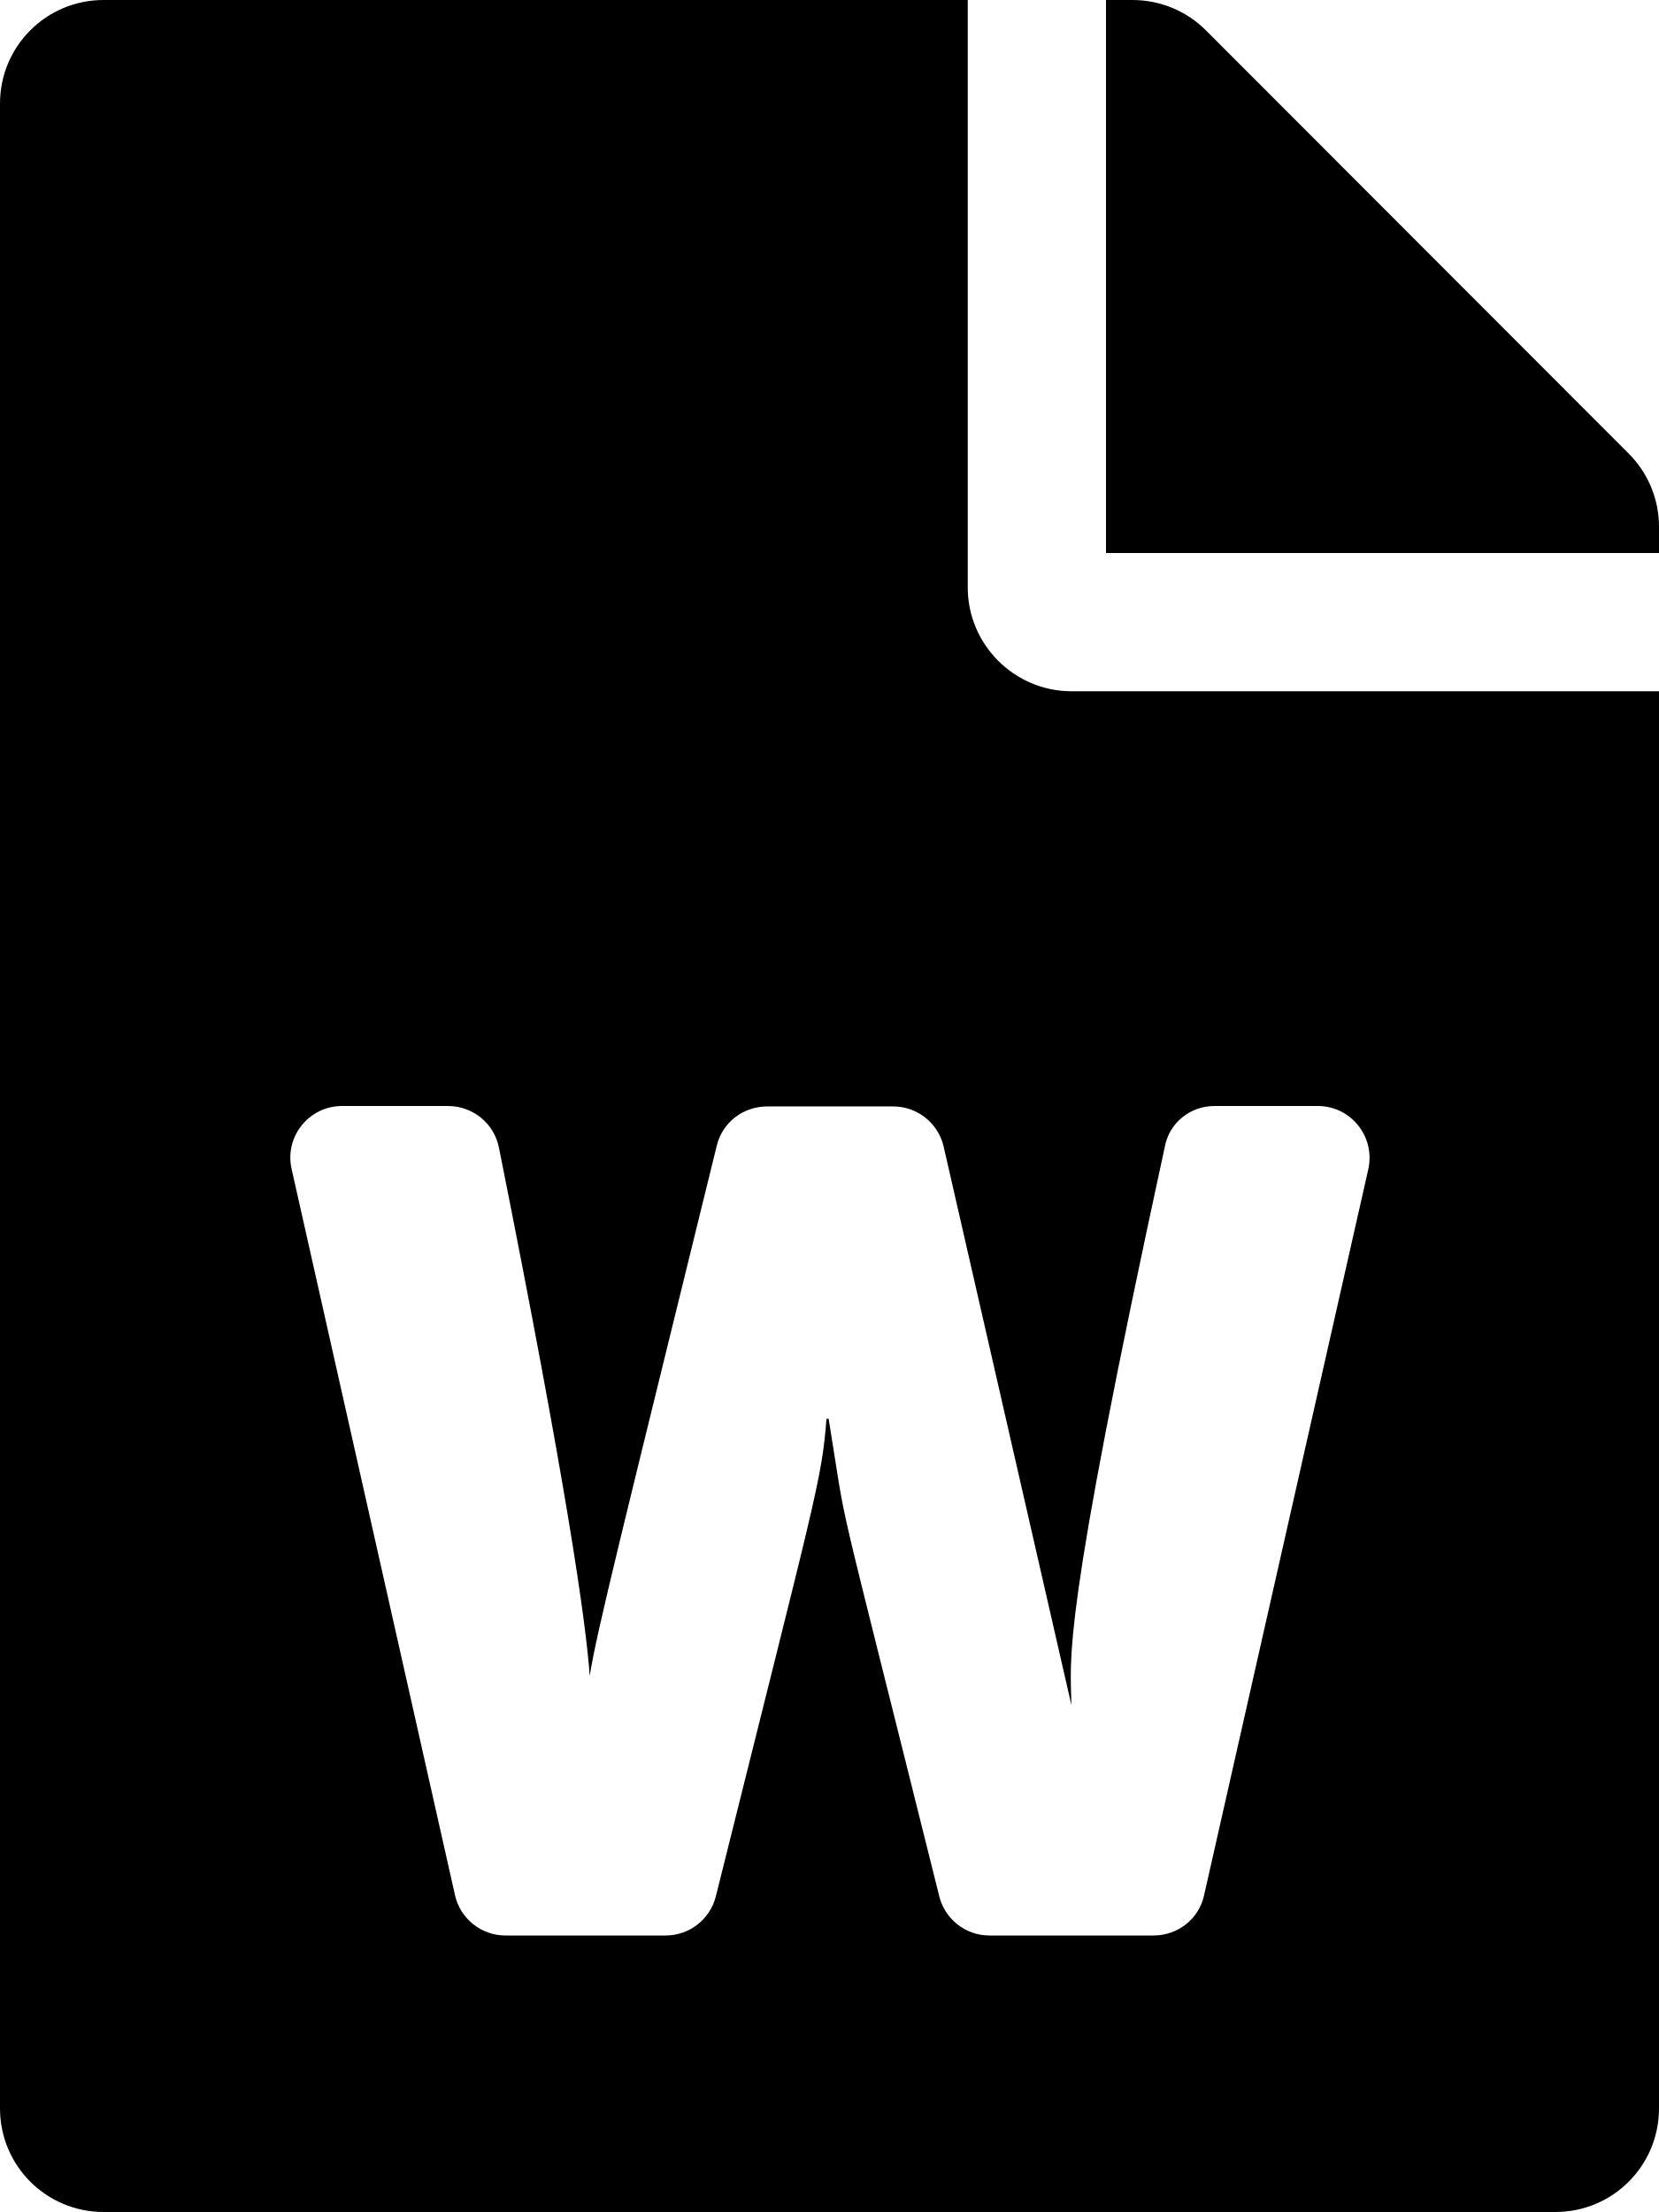
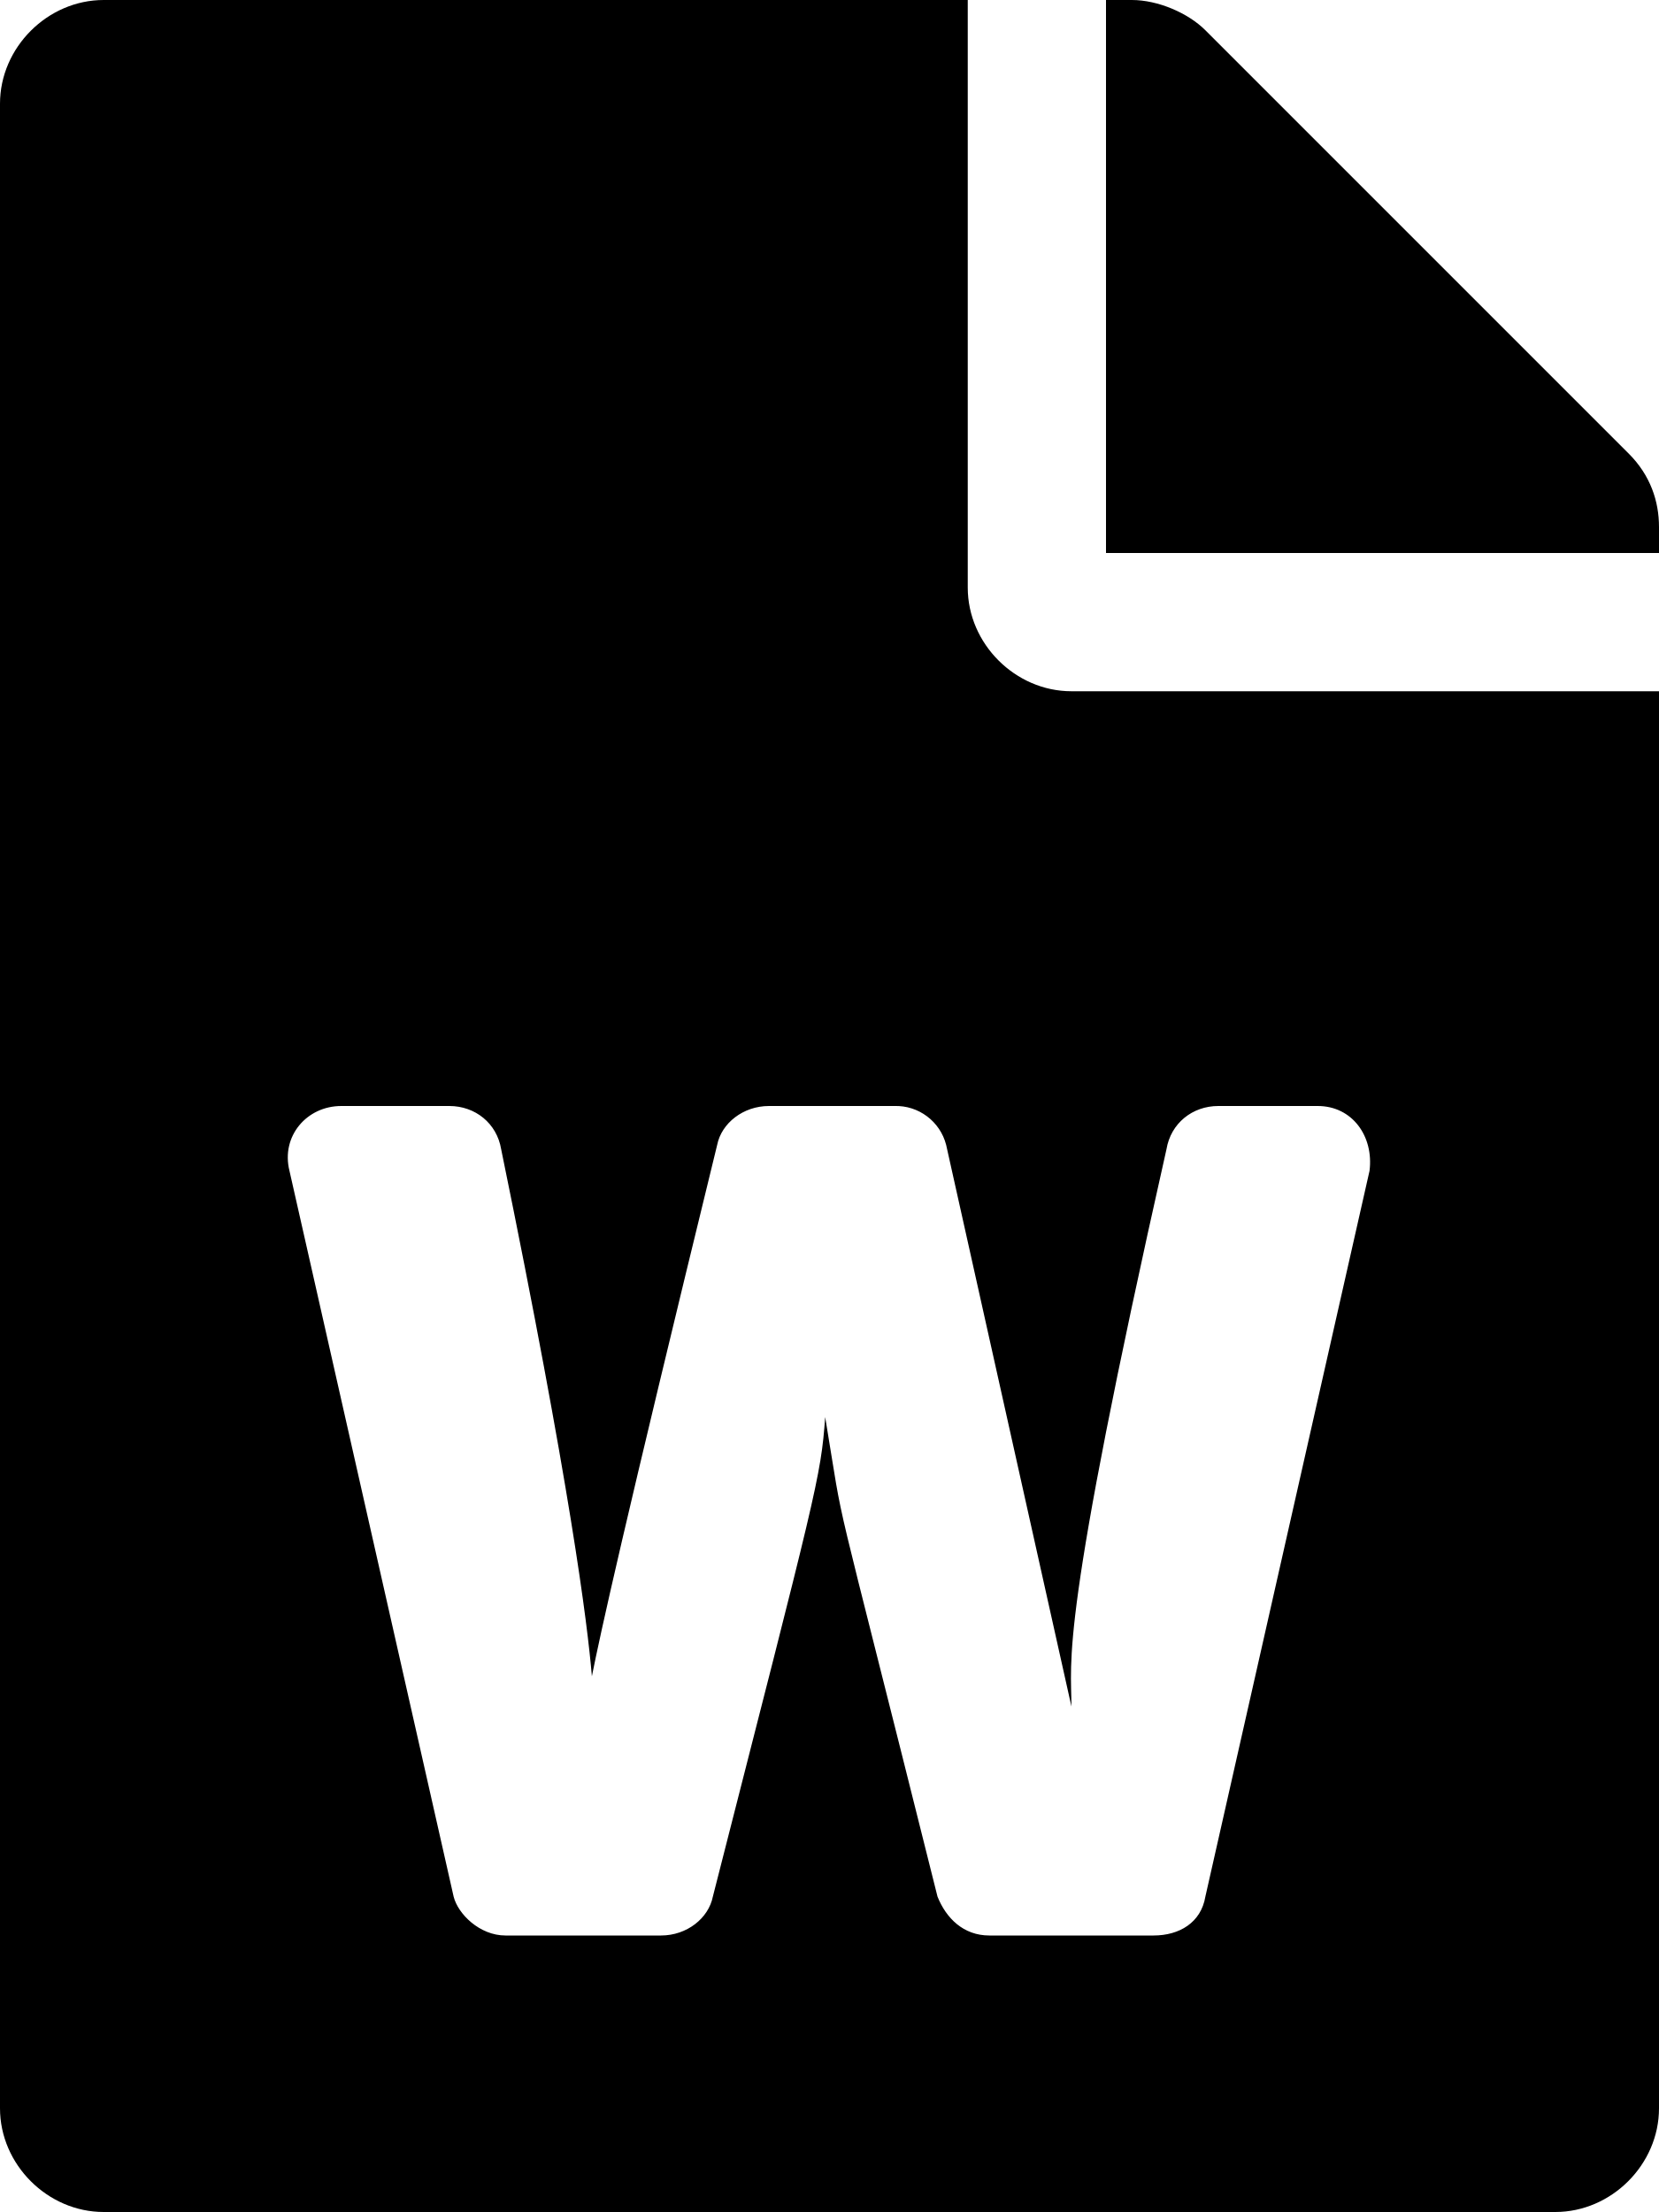
<svg xmlns="http://www.w3.org/2000/svg" viewBox="0 0 384 512">
-   <path d="M224 136V0H24C10.7 0 0 10.7 0 24v464c0 13.3 10.7 24 24 24h336c13.3 0 24-10.7 24-24V160H248c-13.2 0-24-10.8-24-24zm57.1 120H305c7.7 0 13.4 7.1 11.7 14.7l-38 168c-1.2 5.5-6.1 9.3-11.7 9.3h-38c-5.5 0-10.3-3.8-11.6-9.1-25.8-103.5-20.8-81.2-25.6-110.5h-.5c-1.1 14.3-2.4 17.4-25.6 110.5-1.3 5.3-6.1 9.1-11.6 9.1H117c-5.6 0-10.5-3.9-11.7-9.4l-37.8-168c-1.7-7.5 4-14.6 11.7-14.6h24.5c5.7 0 10.7 4 11.8 9.7 15.6 78 20.1 109.5 21 122.2 1.6-10.2 7.3-32.7 29.4-122.7 1.3-5.4 6.1-9.1 11.7-9.1h29.1a11.99 11.99 0 0 1 11.7 9.2L248 394.7c-.2-11.2-2.6-17.8 21.6-129.2 1-5.6 5.9-9.5 11.5-9.5zM384 121.9v6.1H256V0h6.1c6.4 0 12.5 2.5 17 7l97.9 98c4.5 4.5 7 10.6 7 16.9z" />
+   <path d="M224 136V0H24C11 0 0 11 0 24v464c0 13 11 24 24 24h336c13 0 24-11 24-24V160H248c-13 0-24-11-24-24zm57 120H305c8 0 13 7 12 15l-38 168c-1 6-6 9-12 9h-38c-6 0-10-4-12-9-26-104-21-81-26-111h-0c-1 14-2 17-26 111-1 5-6 9-12 9H117c-6 0-11-5-12-9l-38-168c-2-8 4-15 12-15h25c6 0 11 4 12 10 16 78 20 110 21 122 2-10 7-33 29-123 1-5 6-9 12-9h29a12 12 0 0 1 12 9L248 395c-0-11-3-18 22-129 1-6 6-10 12-10zM384 122v6H256V0h6c6 0 13 3 17 7l98 98c5 5 7 11 7 17z" />
</svg>
